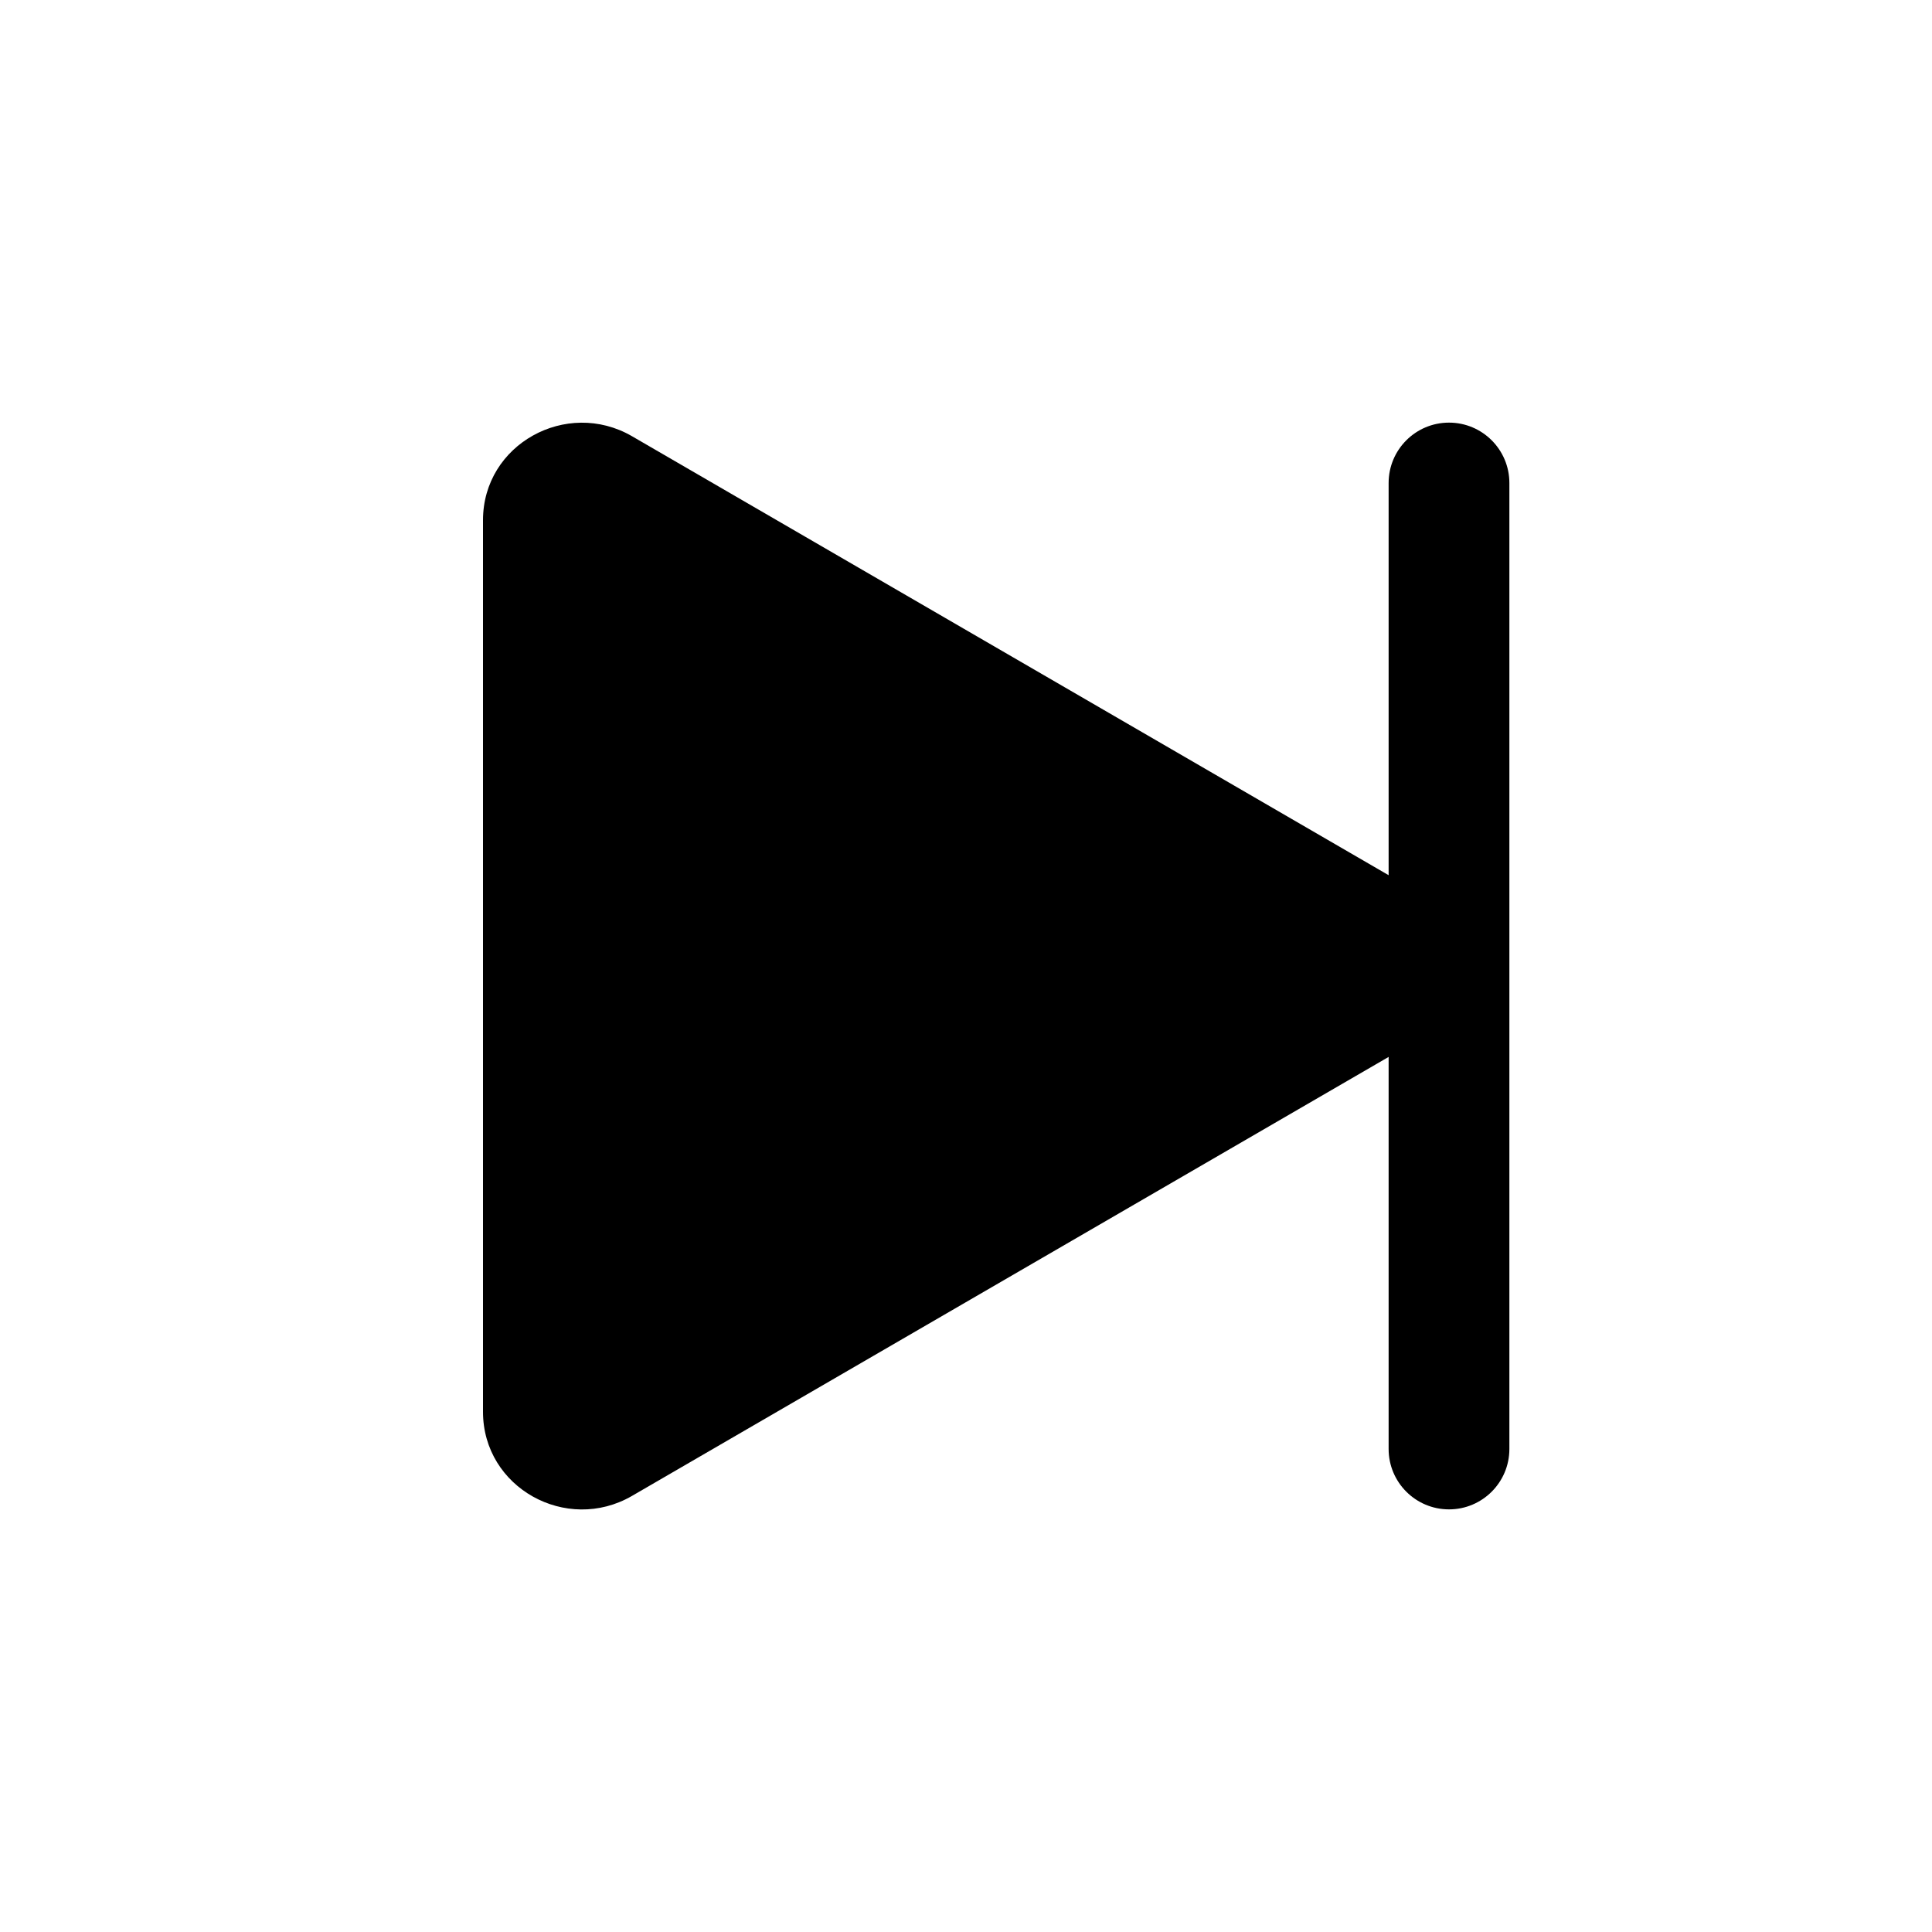
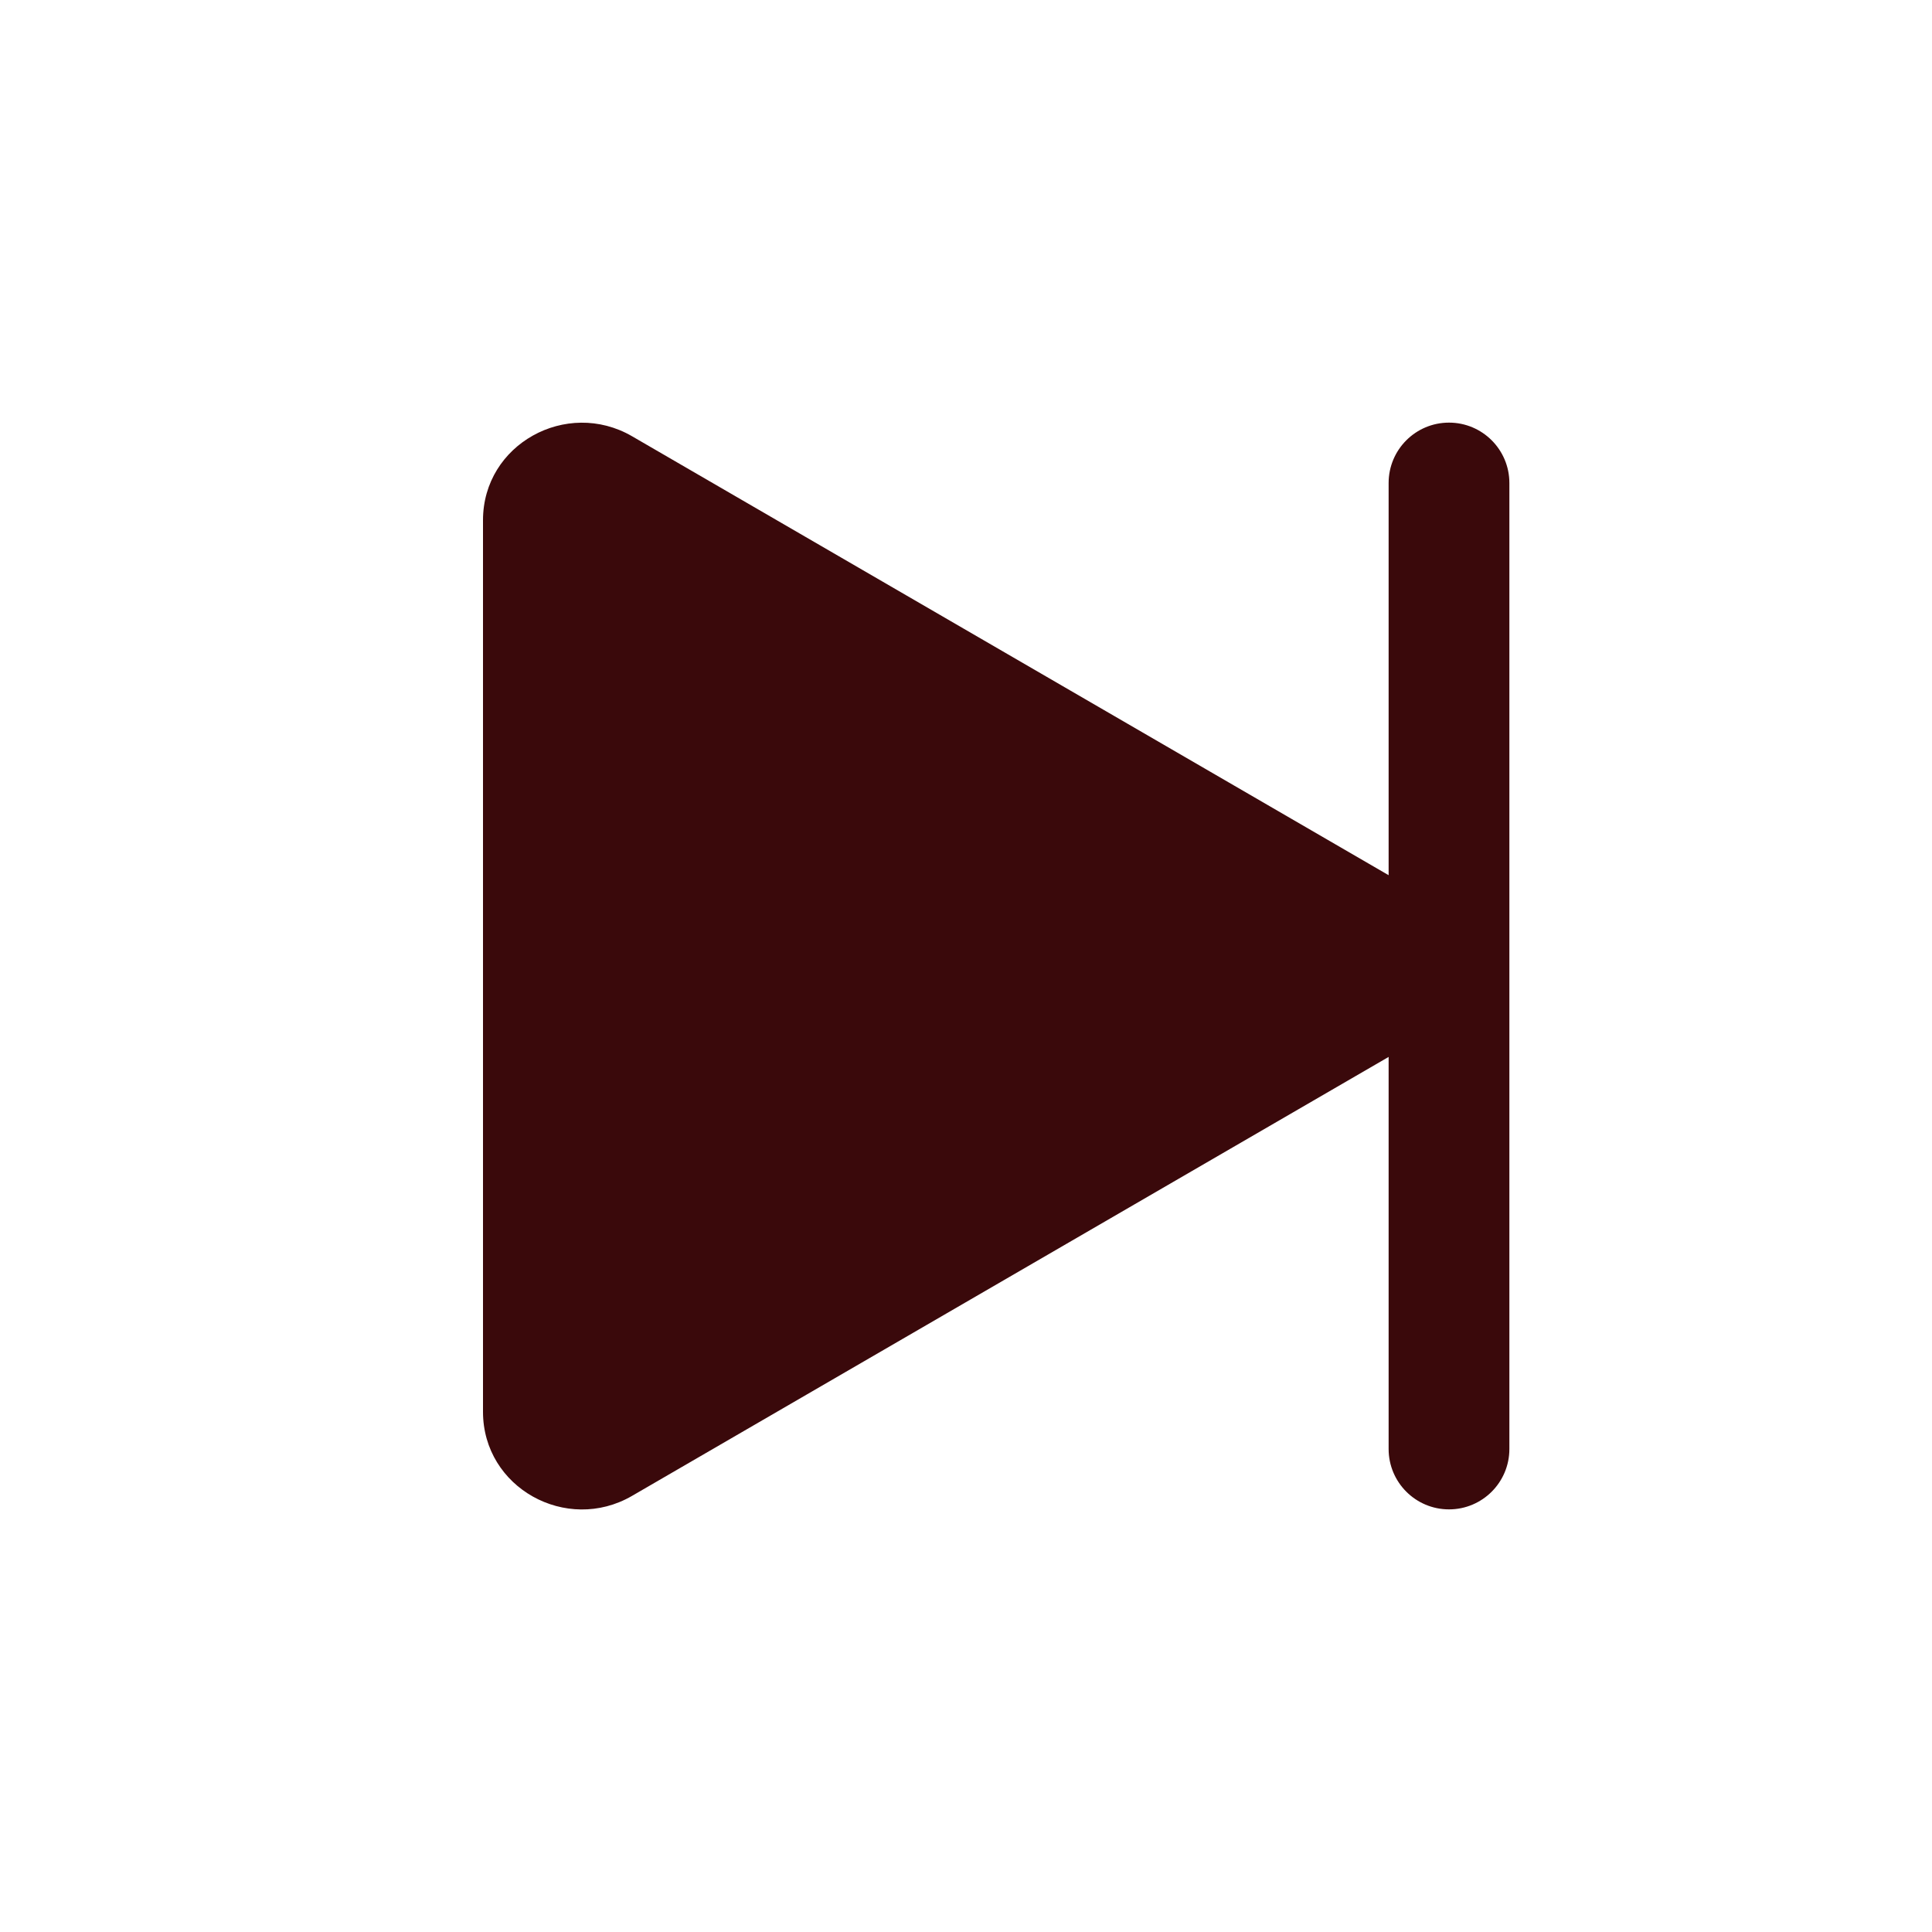
- <svg xmlns="http://www.w3.org/2000/svg" width="16" height="16" fill="currentColor" class="bi bi-skip-end-fill" viewBox="0 0 16 16">
+ <svg xmlns="http://www.w3.org/2000/svg" width="16" height="16" fill="#3A090B" class="bi bi-skip-end-fill" viewBox="0 0 16 16">
  <path d="M12.5 4a.5.5 0 0 0-1 0v3.248L5.233 3.612C4.693 3.3 4 3.678 4 4.308v7.384c0 .63.692 1.01 1.233.697L11.5 8.753V12a.5.5 0 0 0 1 0z" />
</svg>
